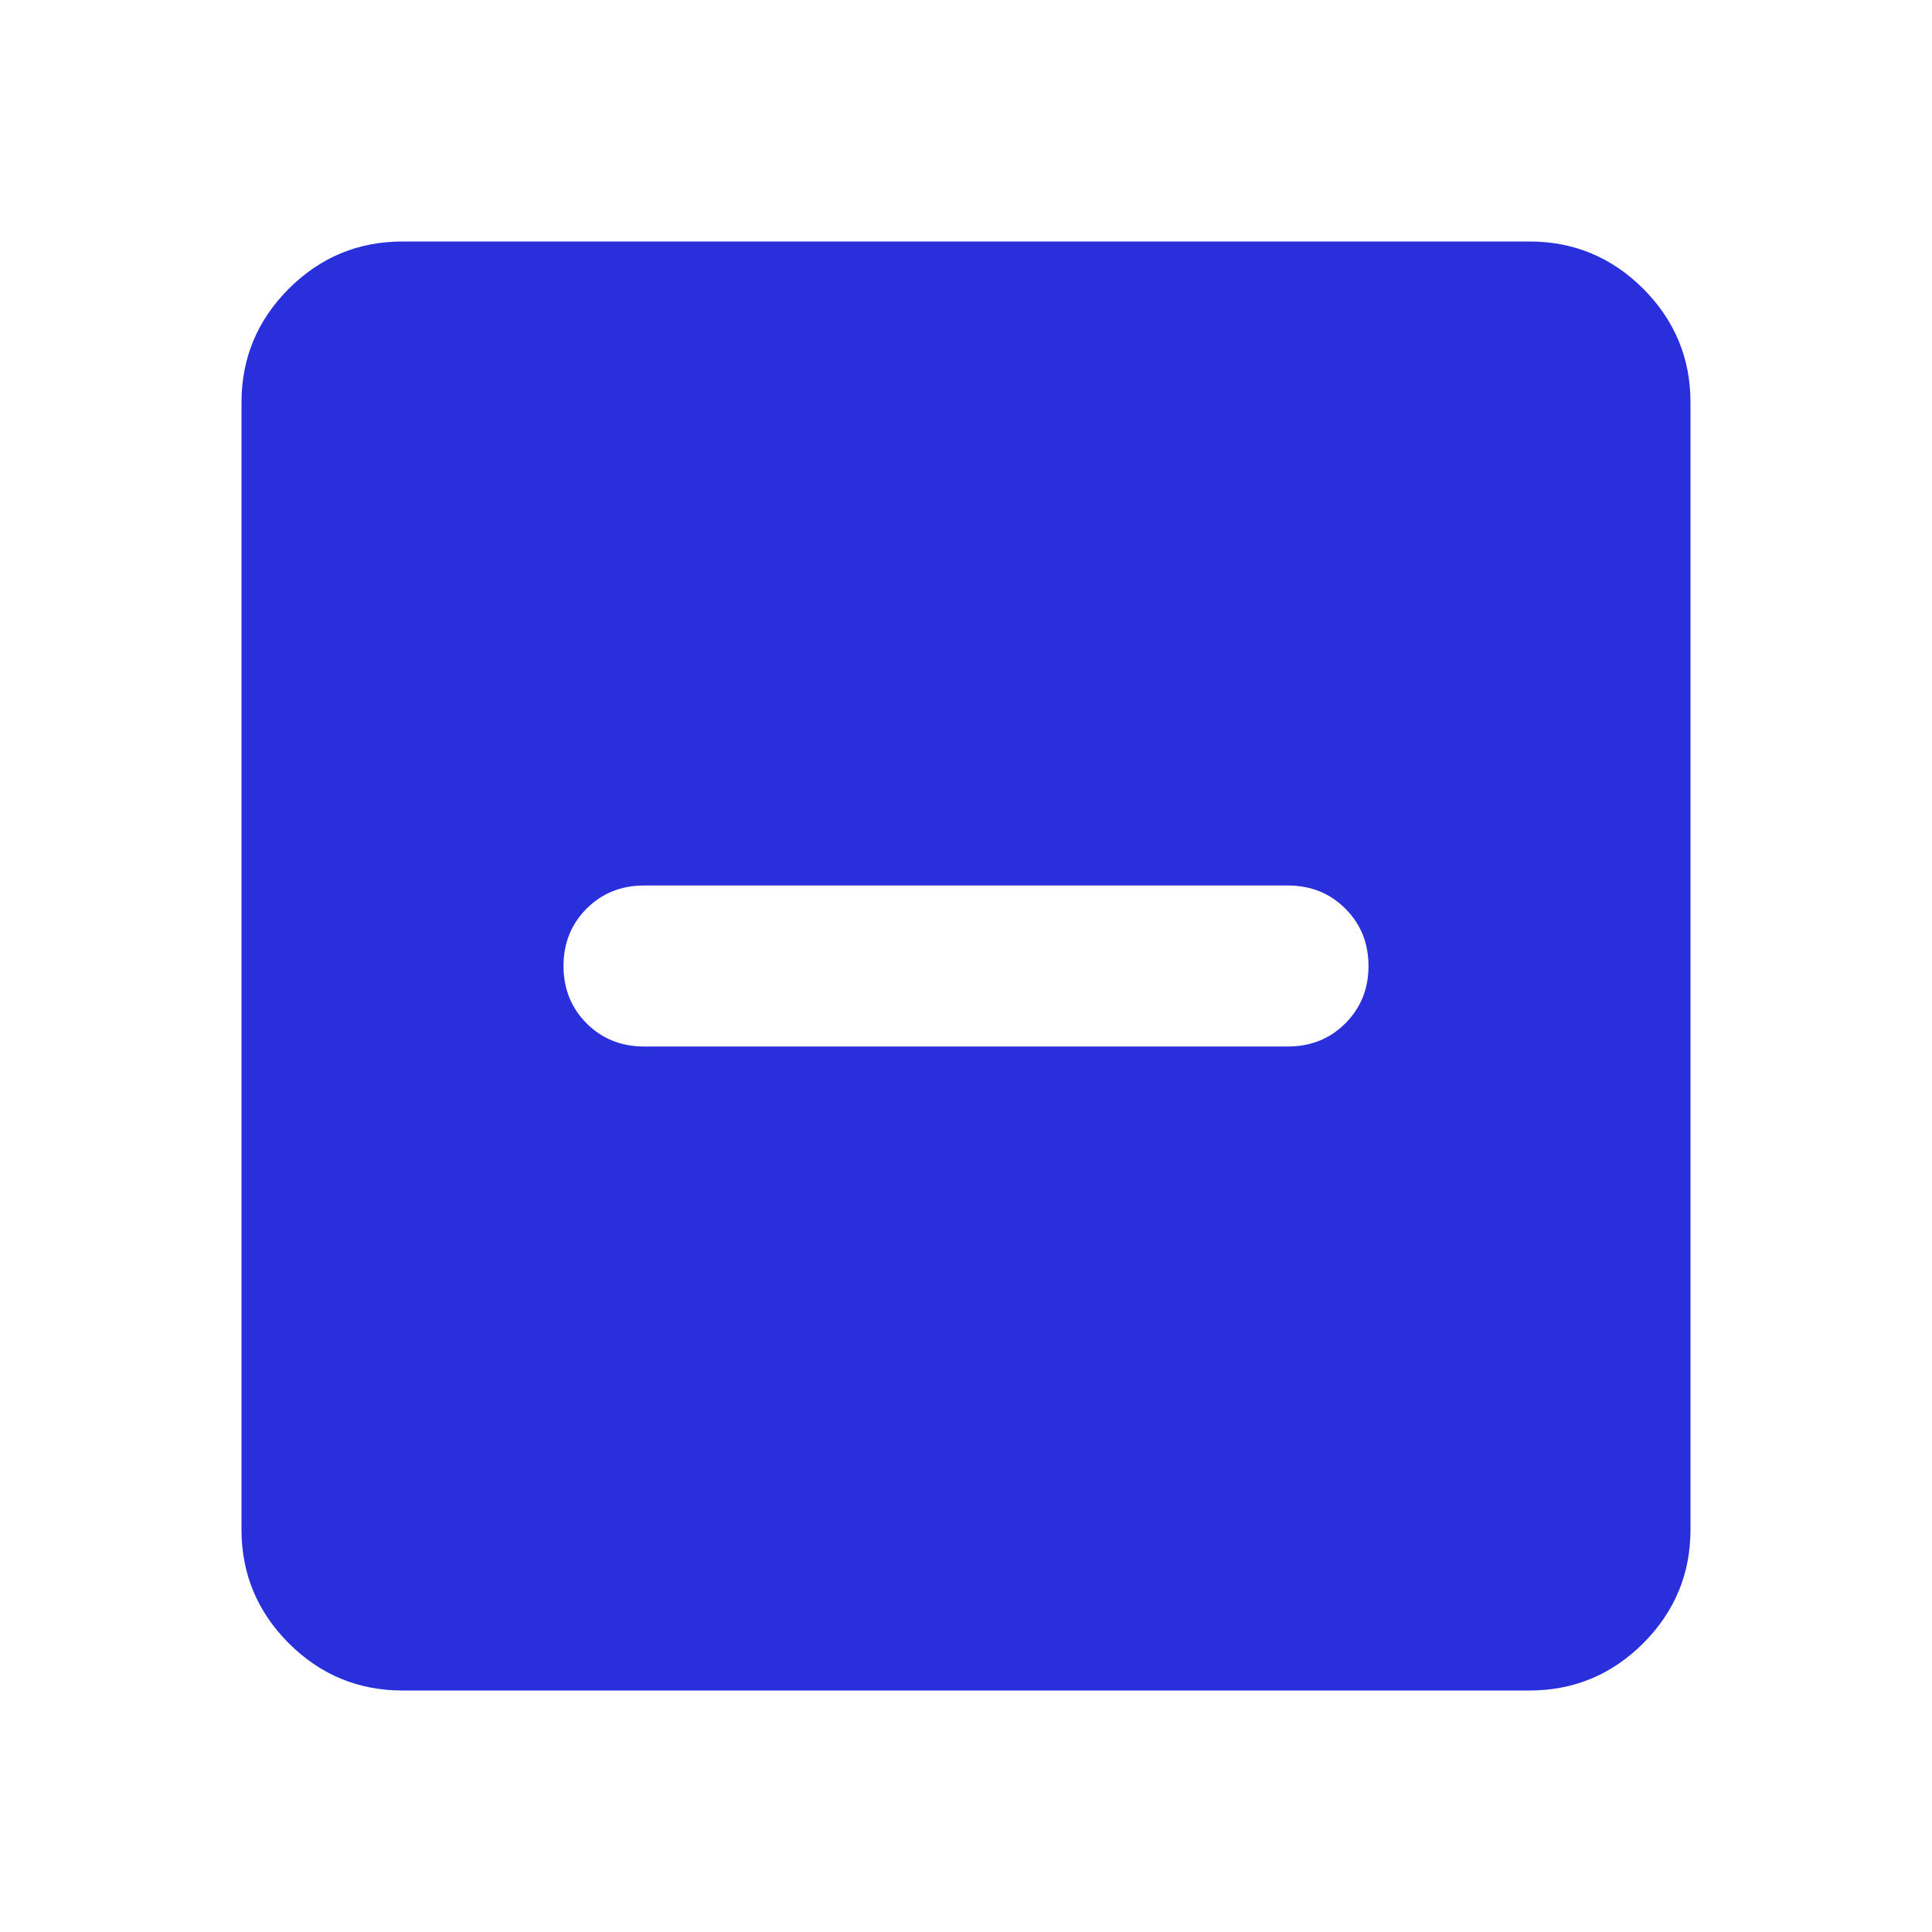
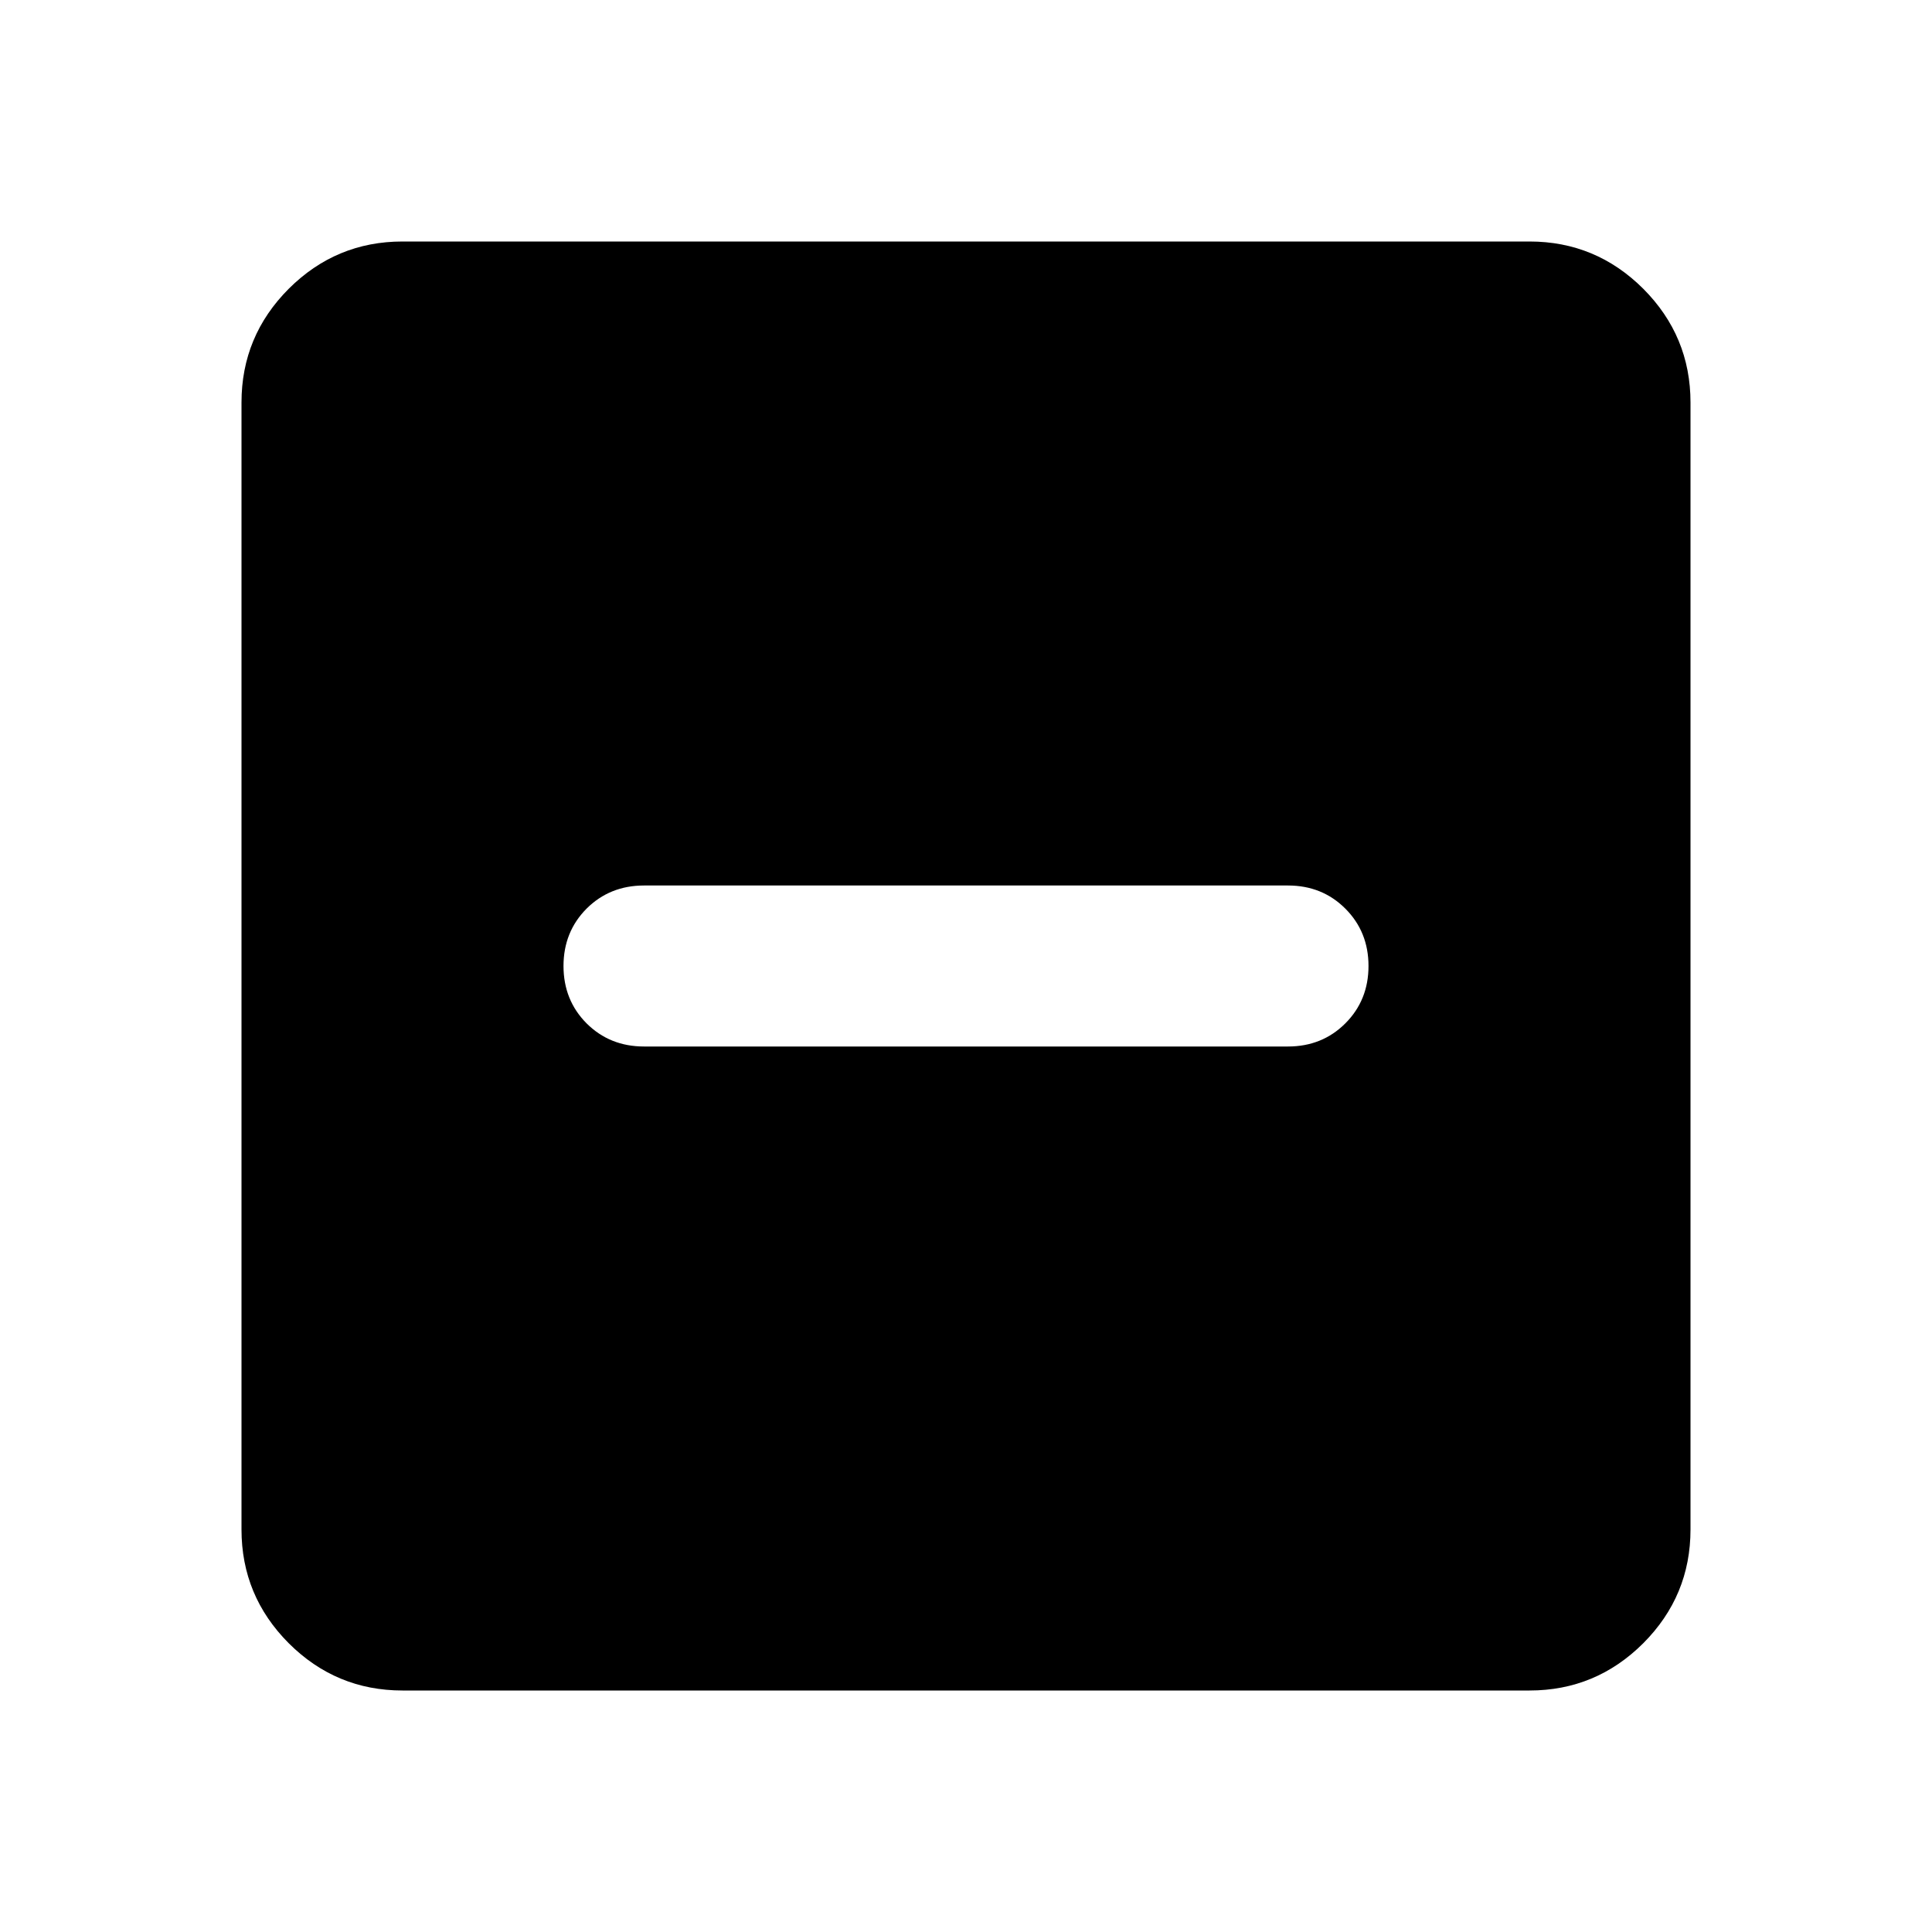
- <svg xmlns="http://www.w3.org/2000/svg" width="24" height="24" viewBox="0 0 24 24" fill="none">
+ <svg xmlns="http://www.w3.org/2000/svg" width="24" height="24" viewBox="0 0 24 24" fill="currentColor">
  <g id="name=check_box_indeterminate, size=24*24">
    <mask id="mask0_106_644" style="mask-type:alpha" maskUnits="userSpaceOnUse" x="0" y="0" width="24" height="24">
-       <rect id="Bounding box" width="24" height="24" fill="#D9D9D9" />
+       <rect id="Bounding box" width="24" height="24" fill="currentColor" />
    </mask>
    <g mask="url(#mask0_106_644)">
-       <path id="indeterminate_check_box" d="M8 13H16C16.283 13 16.521 12.904 16.712 12.713C16.904 12.521 17 12.283 17 12C17 11.717 16.904 11.479 16.712 11.287C16.521 11.096 16.283 11 16 11H8C7.717 11 7.479 11.096 7.287 11.287C7.096 11.479 7 11.717 7 12C7 12.283 7.096 12.521 7.287 12.713C7.479 12.904 7.717 13 8 13ZM5 21C4.45 21 3.979 20.804 3.587 20.413C3.196 20.021 3 19.55 3 19V5C3 4.45 3.196 3.979 3.587 3.587C3.979 3.196 4.45 3 5 3H19C19.55 3 20.021 3.196 20.413 3.587C20.804 3.979 21 4.45 21 5V19C21 19.55 20.804 20.021 20.413 20.413C20.021 20.804 19.55 21 19 21H5Z" fill="#2930DB" />
+       <path id="indeterminate_check_box" d="M8 13H16C16.283 13 16.521 12.904 16.712 12.713C16.904 12.521 17 12.283 17 12C17 11.717 16.904 11.479 16.712 11.287C16.521 11.096 16.283 11 16 11H8C7.717 11 7.479 11.096 7.287 11.287C7.096 11.479 7 11.717 7 12C7 12.283 7.096 12.521 7.287 12.713C7.479 12.904 7.717 13 8 13ZM5 21C4.45 21 3.979 20.804 3.587 20.413C3.196 20.021 3 19.55 3 19V5C3 4.45 3.196 3.979 3.587 3.587C3.979 3.196 4.45 3 5 3H19C19.55 3 20.021 3.196 20.413 3.587C20.804 3.979 21 4.45 21 5V19C21 19.55 20.804 20.021 20.413 20.413C20.021 20.804 19.55 21 19 21H5Z" fill="currentColor" />
    </g>
  </g>
</svg>
